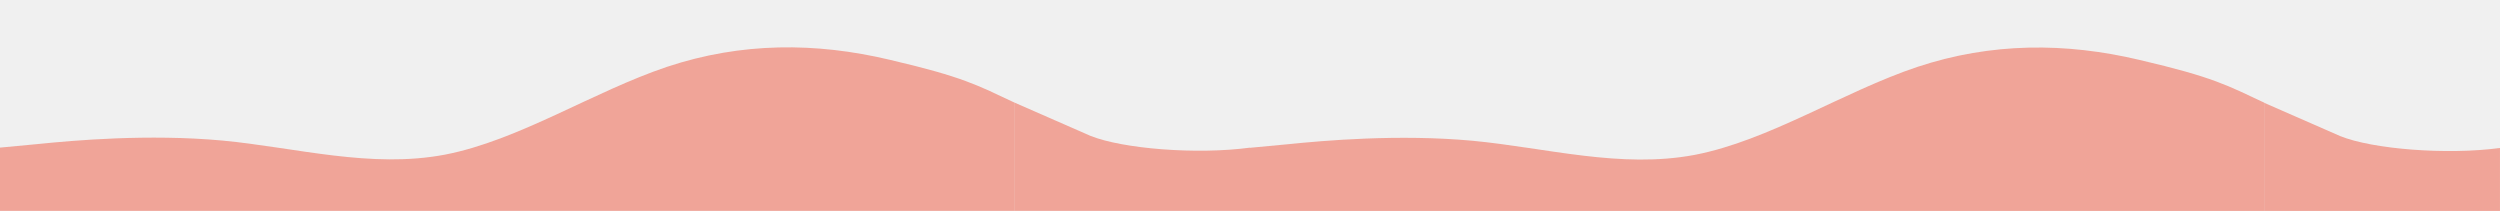
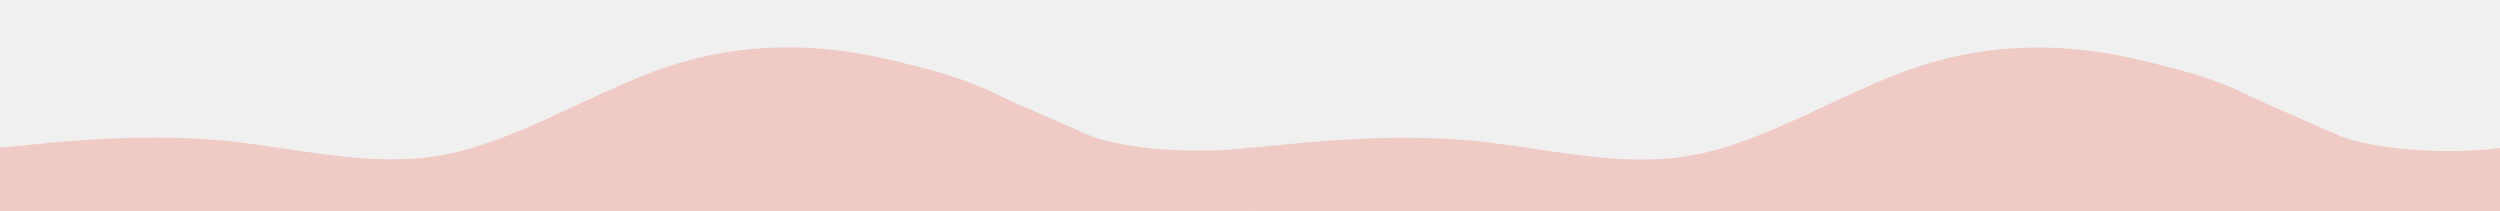
<svg xmlns="http://www.w3.org/2000/svg" width="3840" height="324" viewBox="0 0 3840 324" fill="none">
  <g clip-path="url(#clip0_109_3)">
-     <path d="M3839.96 227.31C3757.8 238.345 3644.04 229.03 3594.67 209.089L3478 158V324.367H3839.96V227.31Z" fill="#F05941" fill-opacity="0.5" />
-     <path d="M0 226.732L56.94 221.367C113.879 215.598 227.758 205.476 341.637 215.901C455.516 226.732 569.395 259.122 683.274 237.562C797.153 215.598 911.032 140.695 1024.91 102.535C1138.79 64.781 1252.67 64.781 1366.55 91.806C1480.43 118.427 1501.1 130.867 1558.04 157.488V257.919V323.903C1558.04 323.903 1480.43 323.903 1366.55 323.903C1252.67 323.903 1138.79 323.903 1024.91 323.903C911.032 323.903 797.153 323.903 683.274 323.903C569.395 323.903 455.516 323.903 341.637 323.903C227.758 323.903 113.879 323.903 56.94 323.903H0V226.732Z" fill="#F05941" fill-opacity="0.5" />
-     <path d="M1920 227.021L1976.94 221.657C2033.88 215.887 2147.76 205.765 2261.64 216.191C2375.52 227.021 2489.4 259.411 2603.27 237.852C2717.15 215.887 2831.03 140.985 2944.91 102.825C3058.79 65.07 3172.67 65.07 3286.55 92.095C3400.43 118.716 3421.1 131.156 3478.04 157.777V258.208V324.192C3478.04 324.192 3400.43 324.192 3286.55 324.192C3172.67 324.192 3058.79 324.192 2944.91 324.192C2831.03 324.192 2717.15 324.192 2603.27 324.192C2489.4 324.192 2375.52 324.192 2261.64 324.192C2147.76 324.192 2033.88 324.192 1976.94 324.192H1920V227.021Z" fill="#F05941" fill-opacity="0.5" />
-     <path d="M1920 226.798C1837.84 237.833 1724.07 228.517 1674.7 208.577L1558.04 157.488V323.854H1920V226.798Z" fill="#F05941" fill-opacity="0.5" />
+     <path d="M3839.96 227.31C3757.8 238.345 3644.04 229.03 3594.67 209.089L3478 158V324.367H3839.96V227.31Z" fill="#F05941" fill-opacity="0.25" />
+     <path d="M0 226.732L56.94 221.367C113.879 215.598 227.758 205.476 341.637 215.901C455.516 226.732 569.395 259.122 683.274 237.562C797.153 215.598 911.032 140.695 1024.91 102.535C1138.79 64.781 1252.67 64.781 1366.55 91.806C1480.43 118.427 1501.1 130.867 1558.04 157.488V257.919V323.903C1558.04 323.903 1480.43 323.903 1366.55 323.903C1252.67 323.903 1138.79 323.903 1024.91 323.903C911.032 323.903 797.153 323.903 683.274 323.903C569.395 323.903 455.516 323.903 341.637 323.903C227.758 323.903 113.879 323.903 56.94 323.903H0V226.732Z" fill="#F05941" fill-opacity="0.25" />
+     <path d="M1920 227.021L1976.94 221.657C2033.88 215.887 2147.76 205.765 2261.64 216.191C2375.52 227.021 2489.4 259.411 2603.27 237.852C2717.15 215.887 2831.03 140.985 2944.91 102.825C3058.79 65.07 3172.67 65.07 3286.55 92.095C3400.43 118.716 3421.1 131.156 3478.04 157.777V258.208V324.192C3478.04 324.192 3400.43 324.192 3286.55 324.192C3172.67 324.192 3058.79 324.192 2944.91 324.192C2831.03 324.192 2717.15 324.192 2603.27 324.192C2489.4 324.192 2375.52 324.192 2261.64 324.192C2147.76 324.192 2033.88 324.192 1976.94 324.192H1920V227.021Z" fill="#F05941" fill-opacity="0.25" />
+     <path d="M1920 226.798C1837.84 237.833 1724.07 228.517 1674.7 208.577L1558.04 157.488V323.854H1920V226.798Z" fill="#F05941" fill-opacity="0.25" />
  </g>
  <defs>
    <clipPath id="clip0_109_3">
      <rect width="3840" height="324" fill="white" />
    </clipPath>
  </defs>
</svg>
